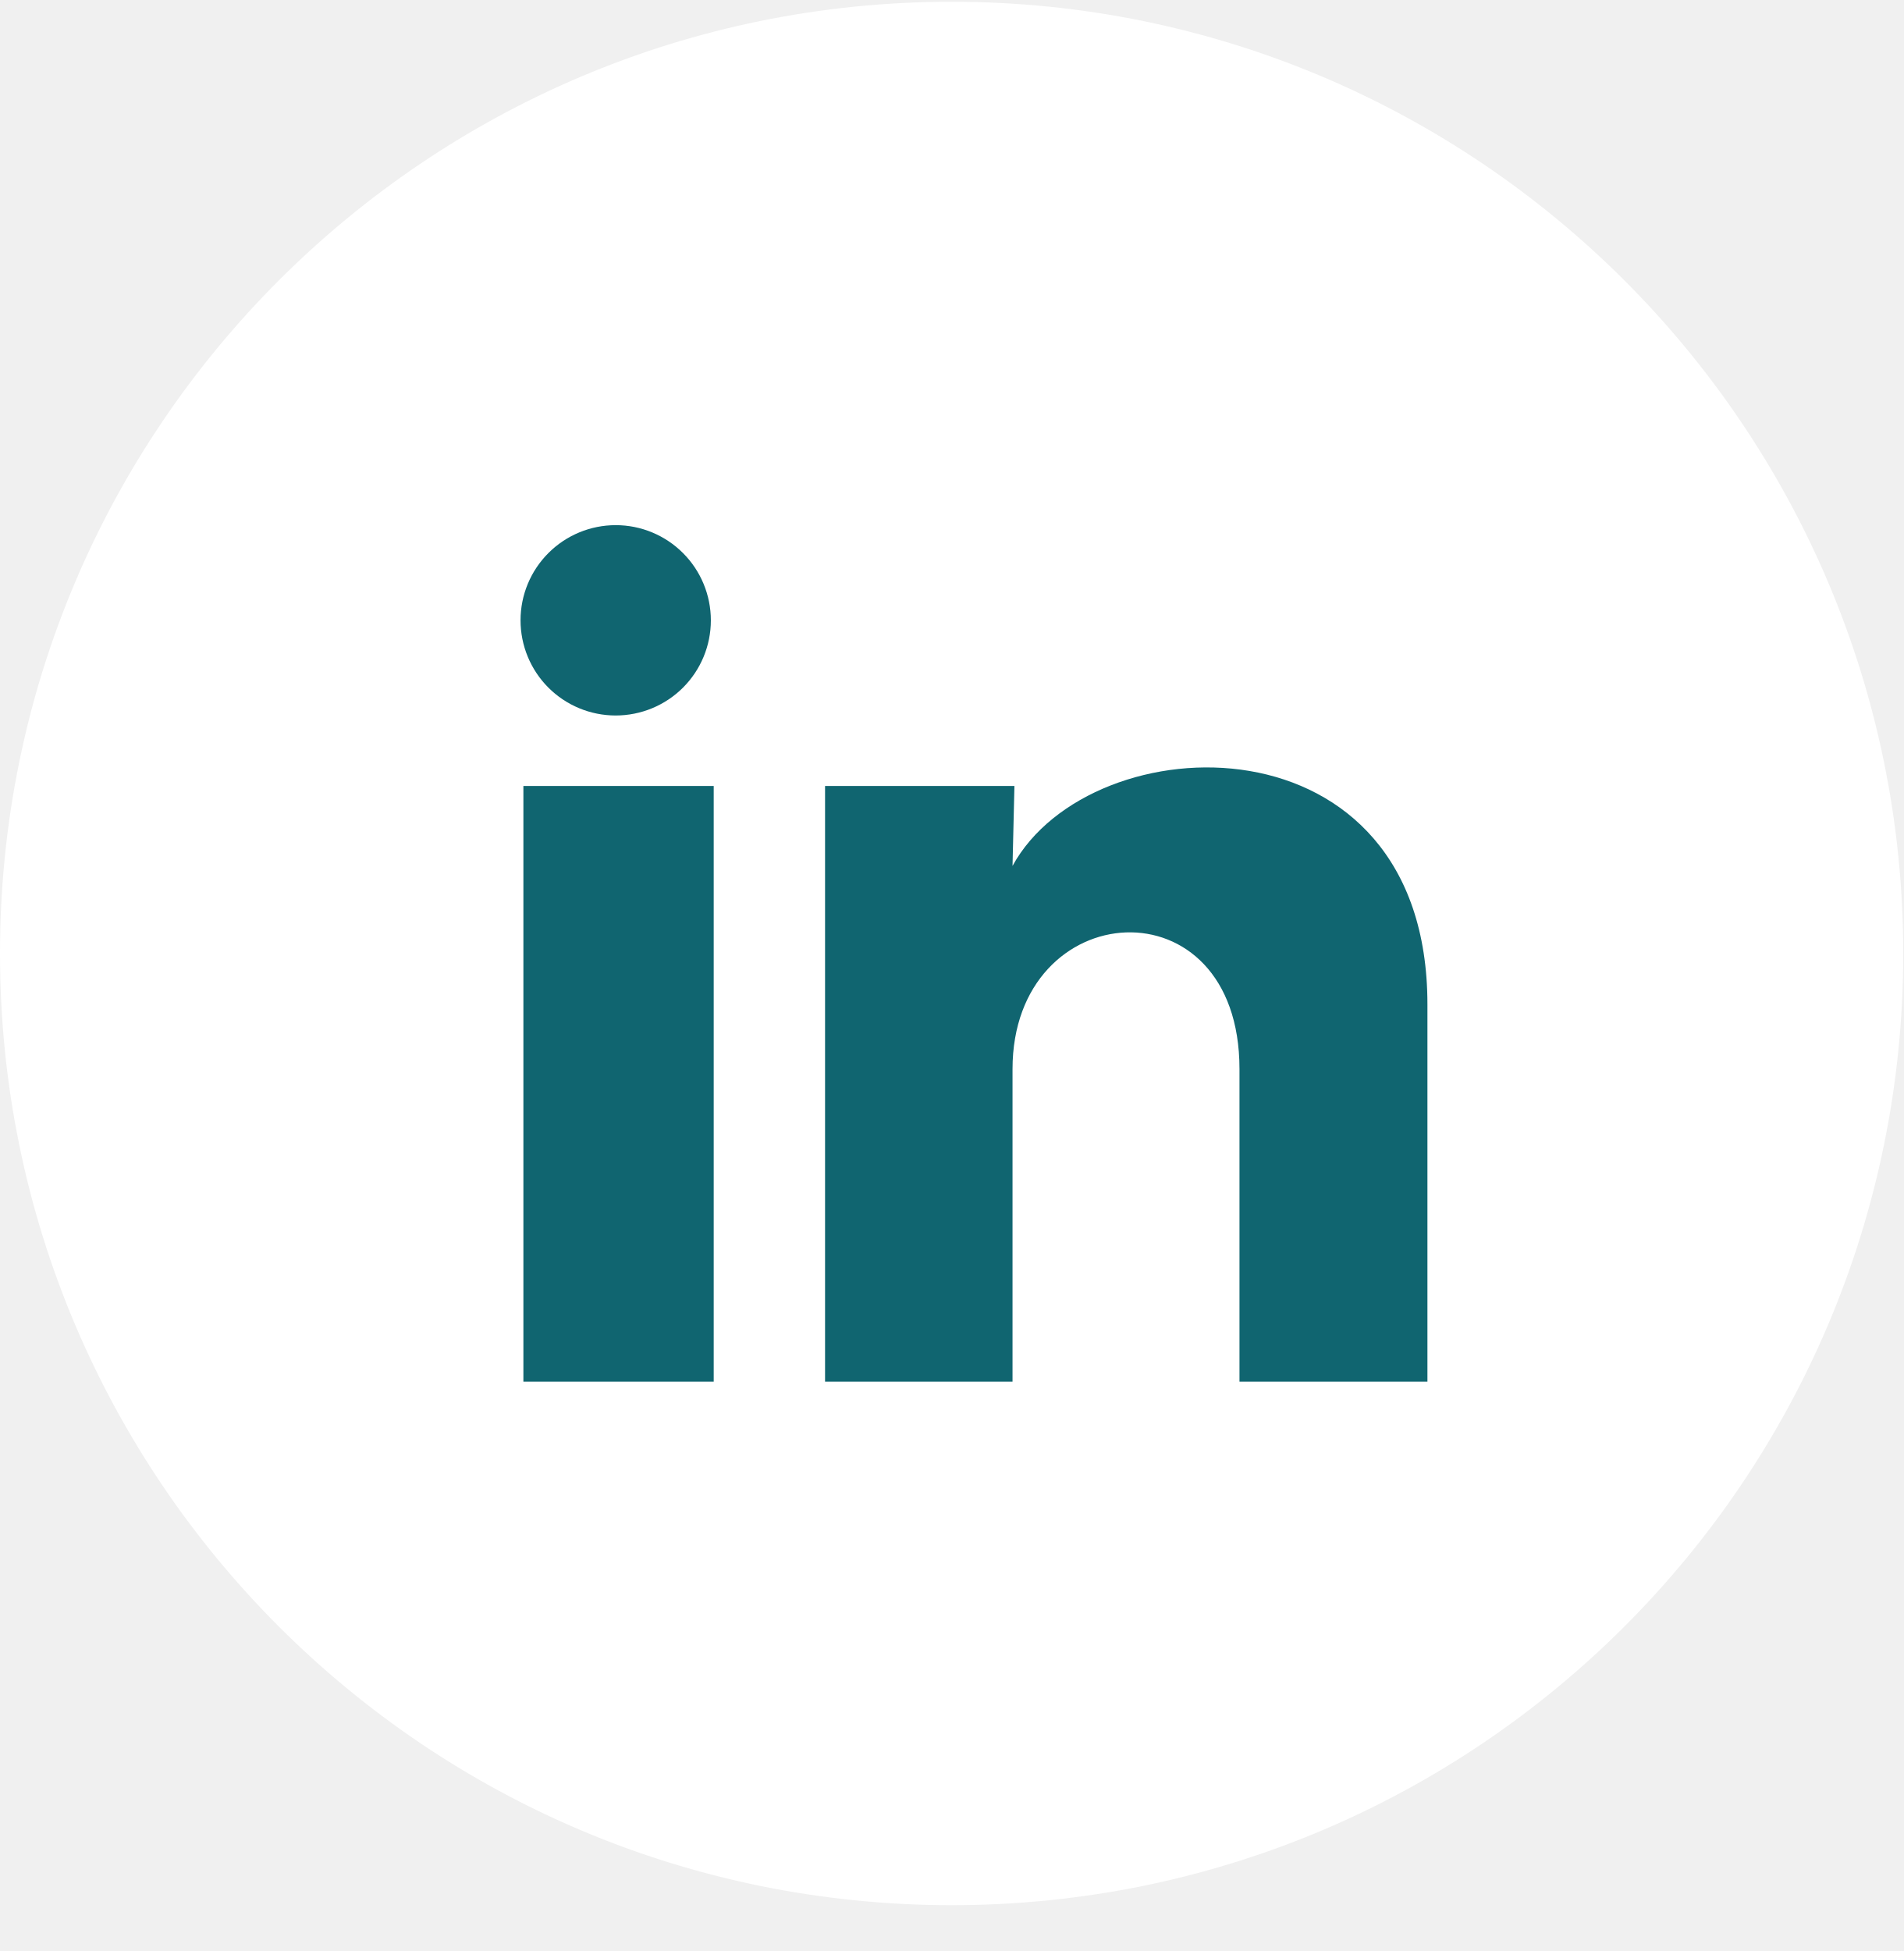
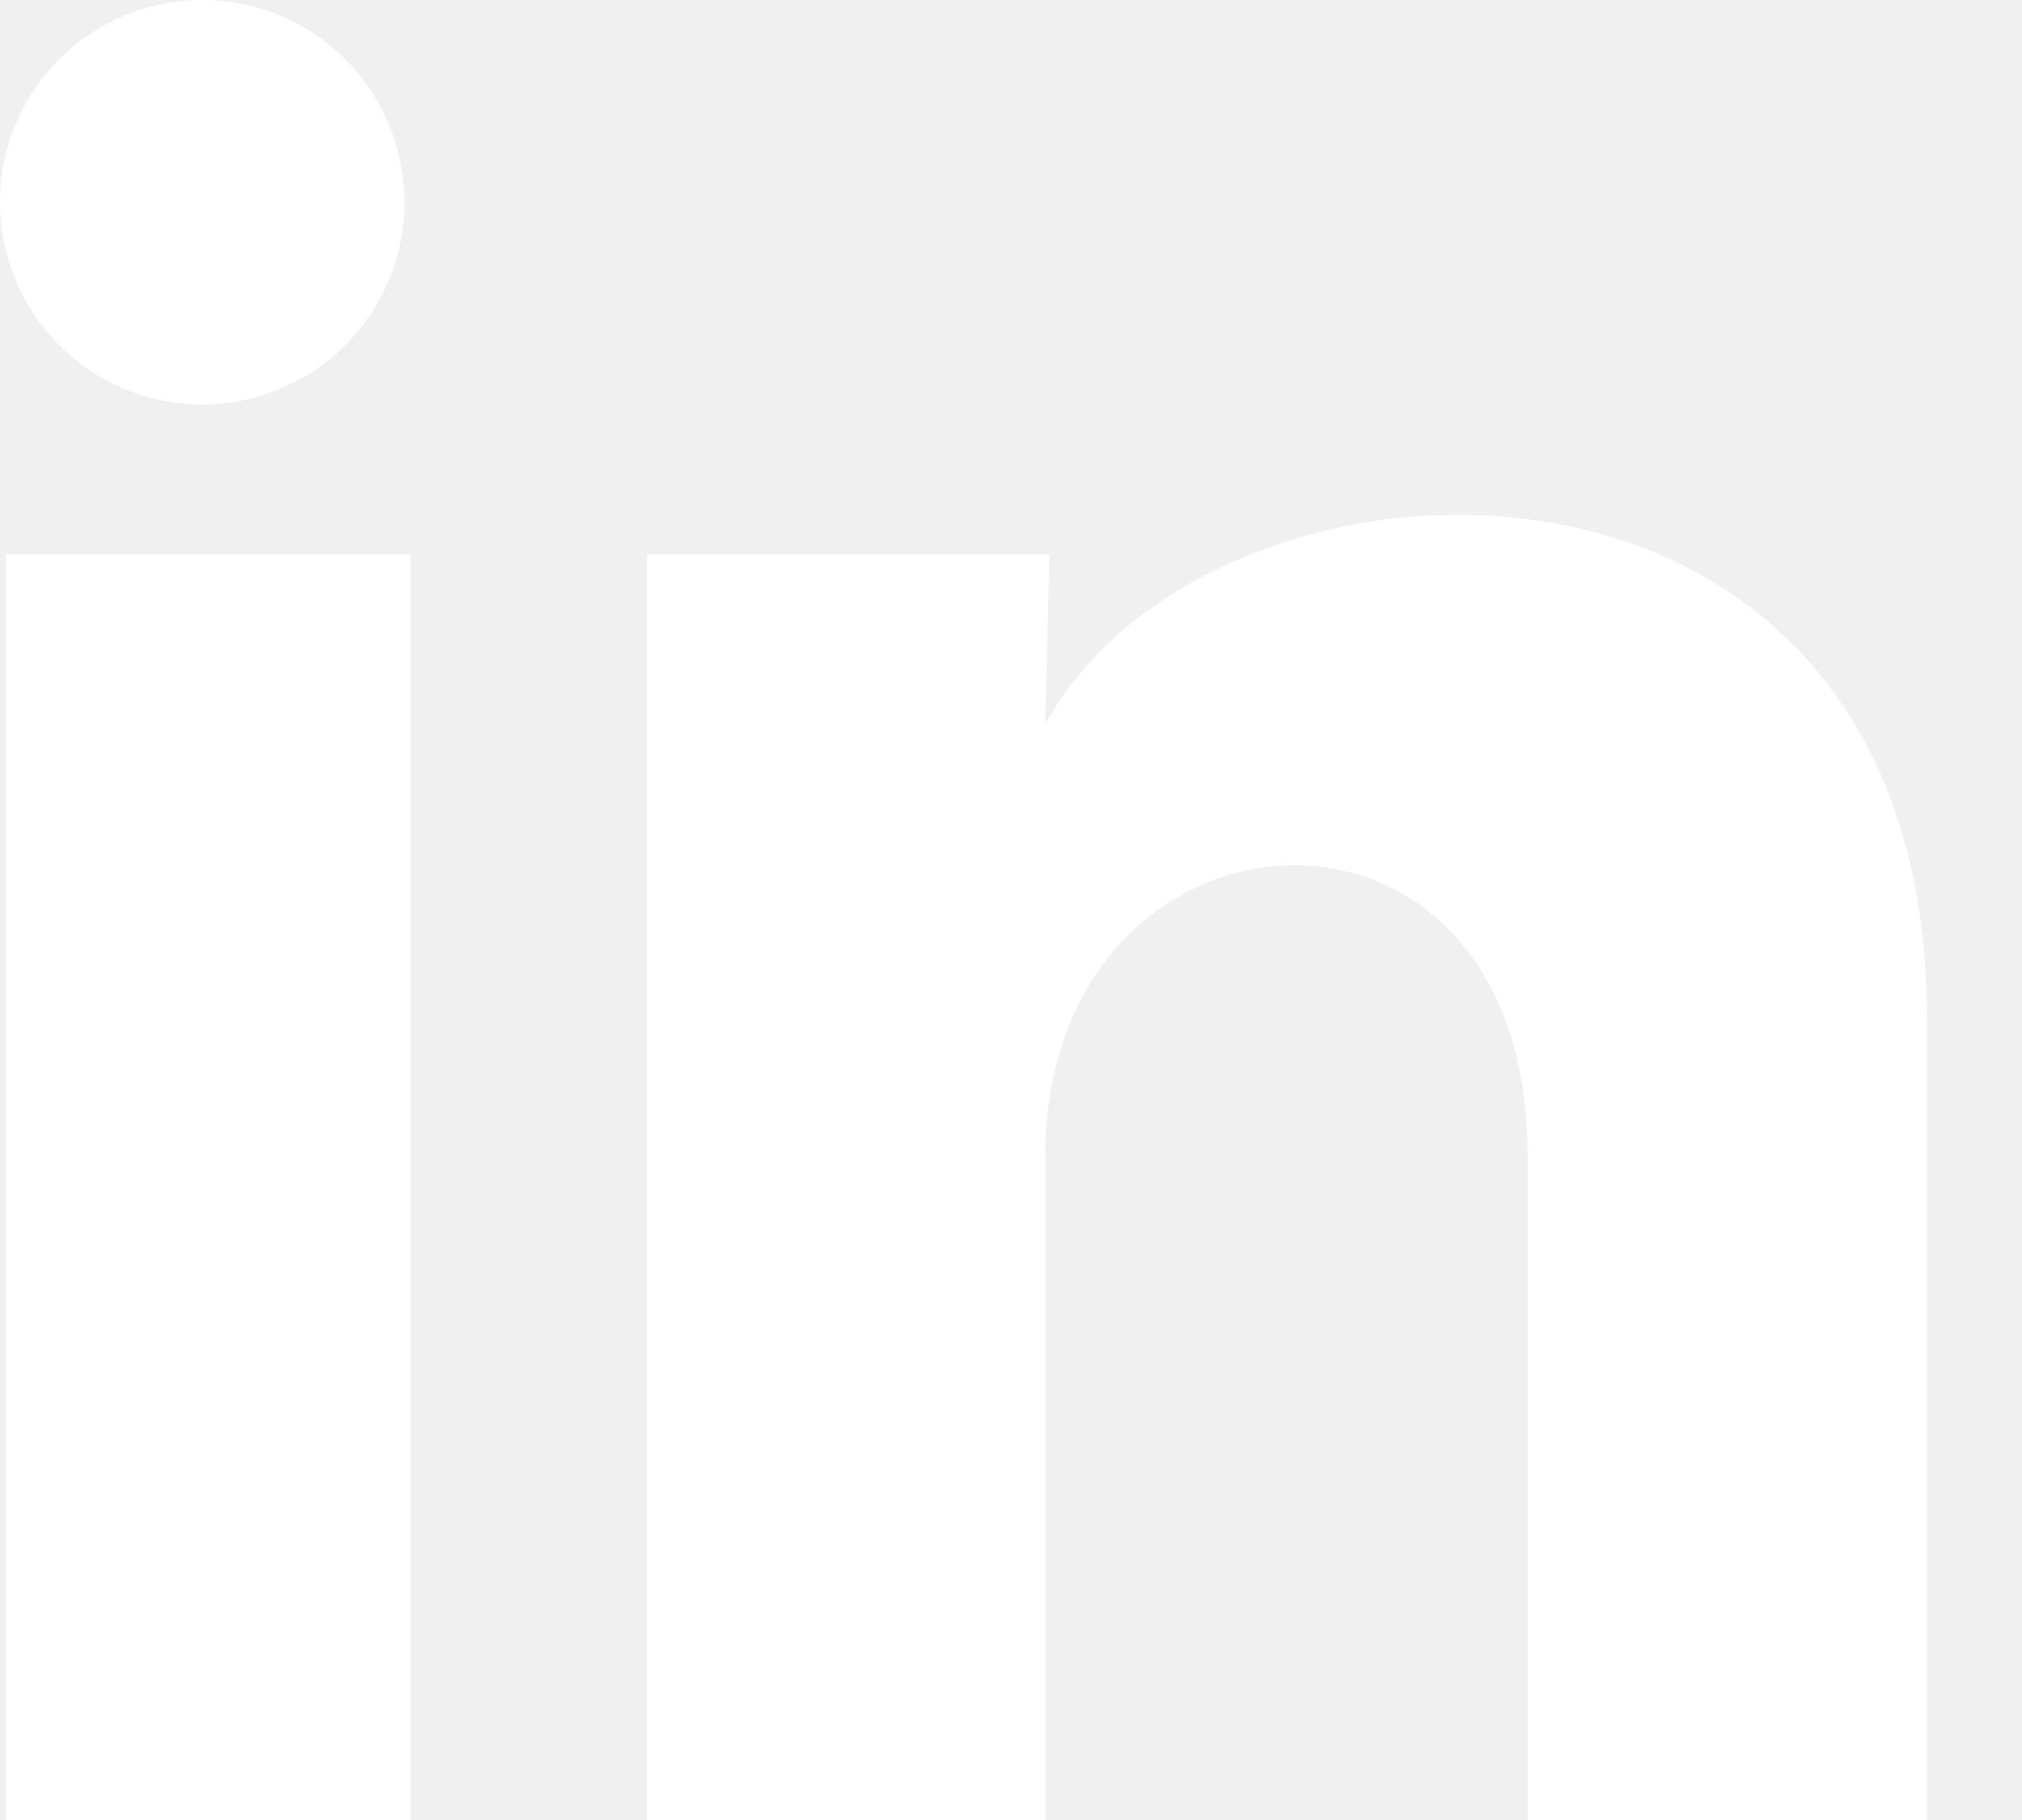
- <svg xmlns="http://www.w3.org/2000/svg" width="40" height="41" viewBox="0 0 40 41" fill="none">
-   <circle cx="20" cy="20.037" r="20" fill="white" />
-   <g clip-path="url(#clip0_1_5323)">
-     <path d="M14.94 13.037C14.94 13.568 14.729 14.076 14.354 14.451C13.978 14.826 13.469 15.036 12.939 15.036C12.409 15.036 11.9 14.825 11.525 14.45C11.15 14.074 10.94 13.566 10.94 13.035C10.94 12.505 11.151 11.996 11.527 11.621C11.902 11.246 12.411 11.036 12.941 11.036C13.471 11.036 13.98 11.247 14.355 11.623C14.73 11.998 14.94 12.507 14.94 13.037V13.037ZM15 16.517H11V29.037H15V16.517ZM21.32 16.517H17.34V29.037H21.28V22.467C21.28 18.807 26.05 18.467 26.05 22.467V29.037H30V21.107C30 14.937 22.94 15.167 21.28 18.197L21.32 16.517V16.517Z" fill="#106570" />
-   </g>
-   <defs>
-     <clipPath id="clip0_1_5323">
-       <rect width="24" height="24" fill="white" transform="translate(8 8.03711)" />
-     </clipPath>
-   </defs>
+ <svg xmlns="http://www.w3.org/2000/svg" width="20" height="18" viewBox="0 0 20 18" fill="none">
+   <path d="M4 2.001C4 2.531 3.789 3.04 3.414 3.415C3.038 3.79 2.529 4 1.999 4C1.469 4 0.96 3.789 0.585 3.414C0.21 3.038 -0 2.529 2.50361e-07 1.999C0 1.469 0.211 0.96 0.586 0.585C0.962 0.21 1.471 -0 2.001 2.50361e-07C2.531 0 3.04 0.211 3.415 0.586C3.79 0.962 4 1.471 4 2.001ZM4.06 5.481H0.06V18.001H4.06V5.481ZM10.38 5.481H6.4V18.001H10.34V11.431C10.34 7.771 15.11 7.431 15.11 11.431V18.001H19.06V10.071C19.06 3.901 12 4.131 10.34 7.161L10.38 5.481Z" fill="white" />
</svg>
